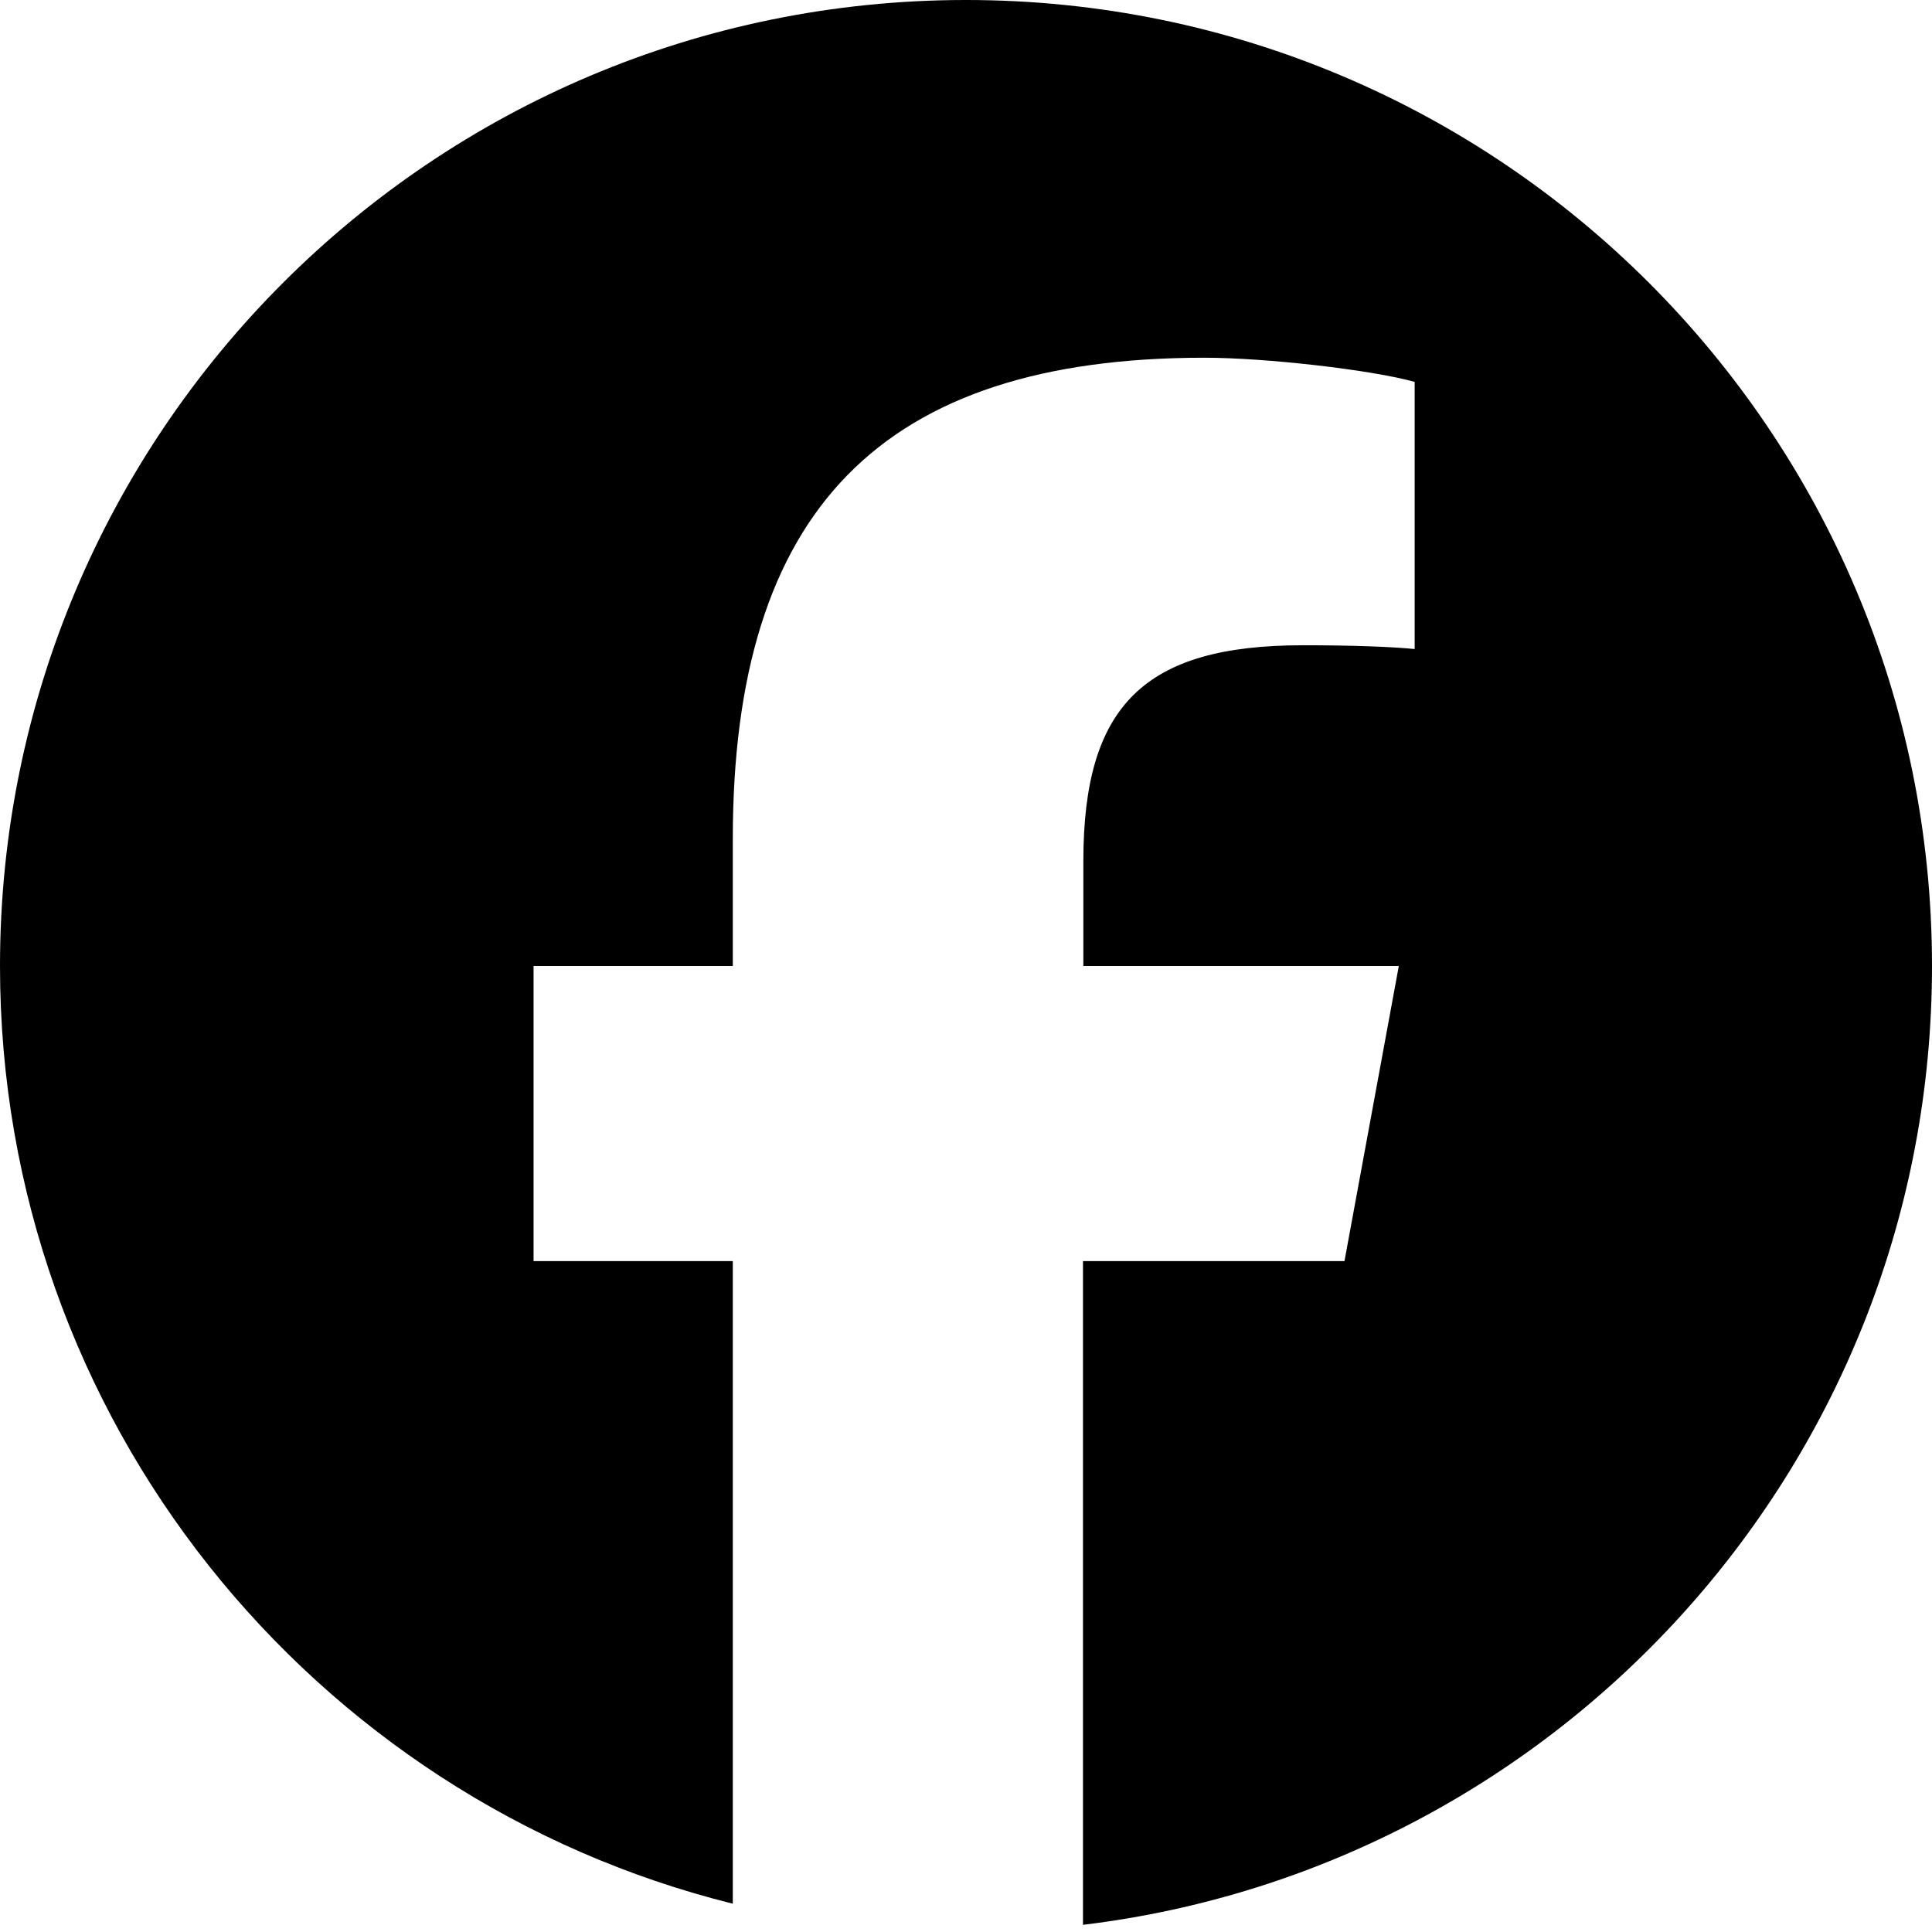
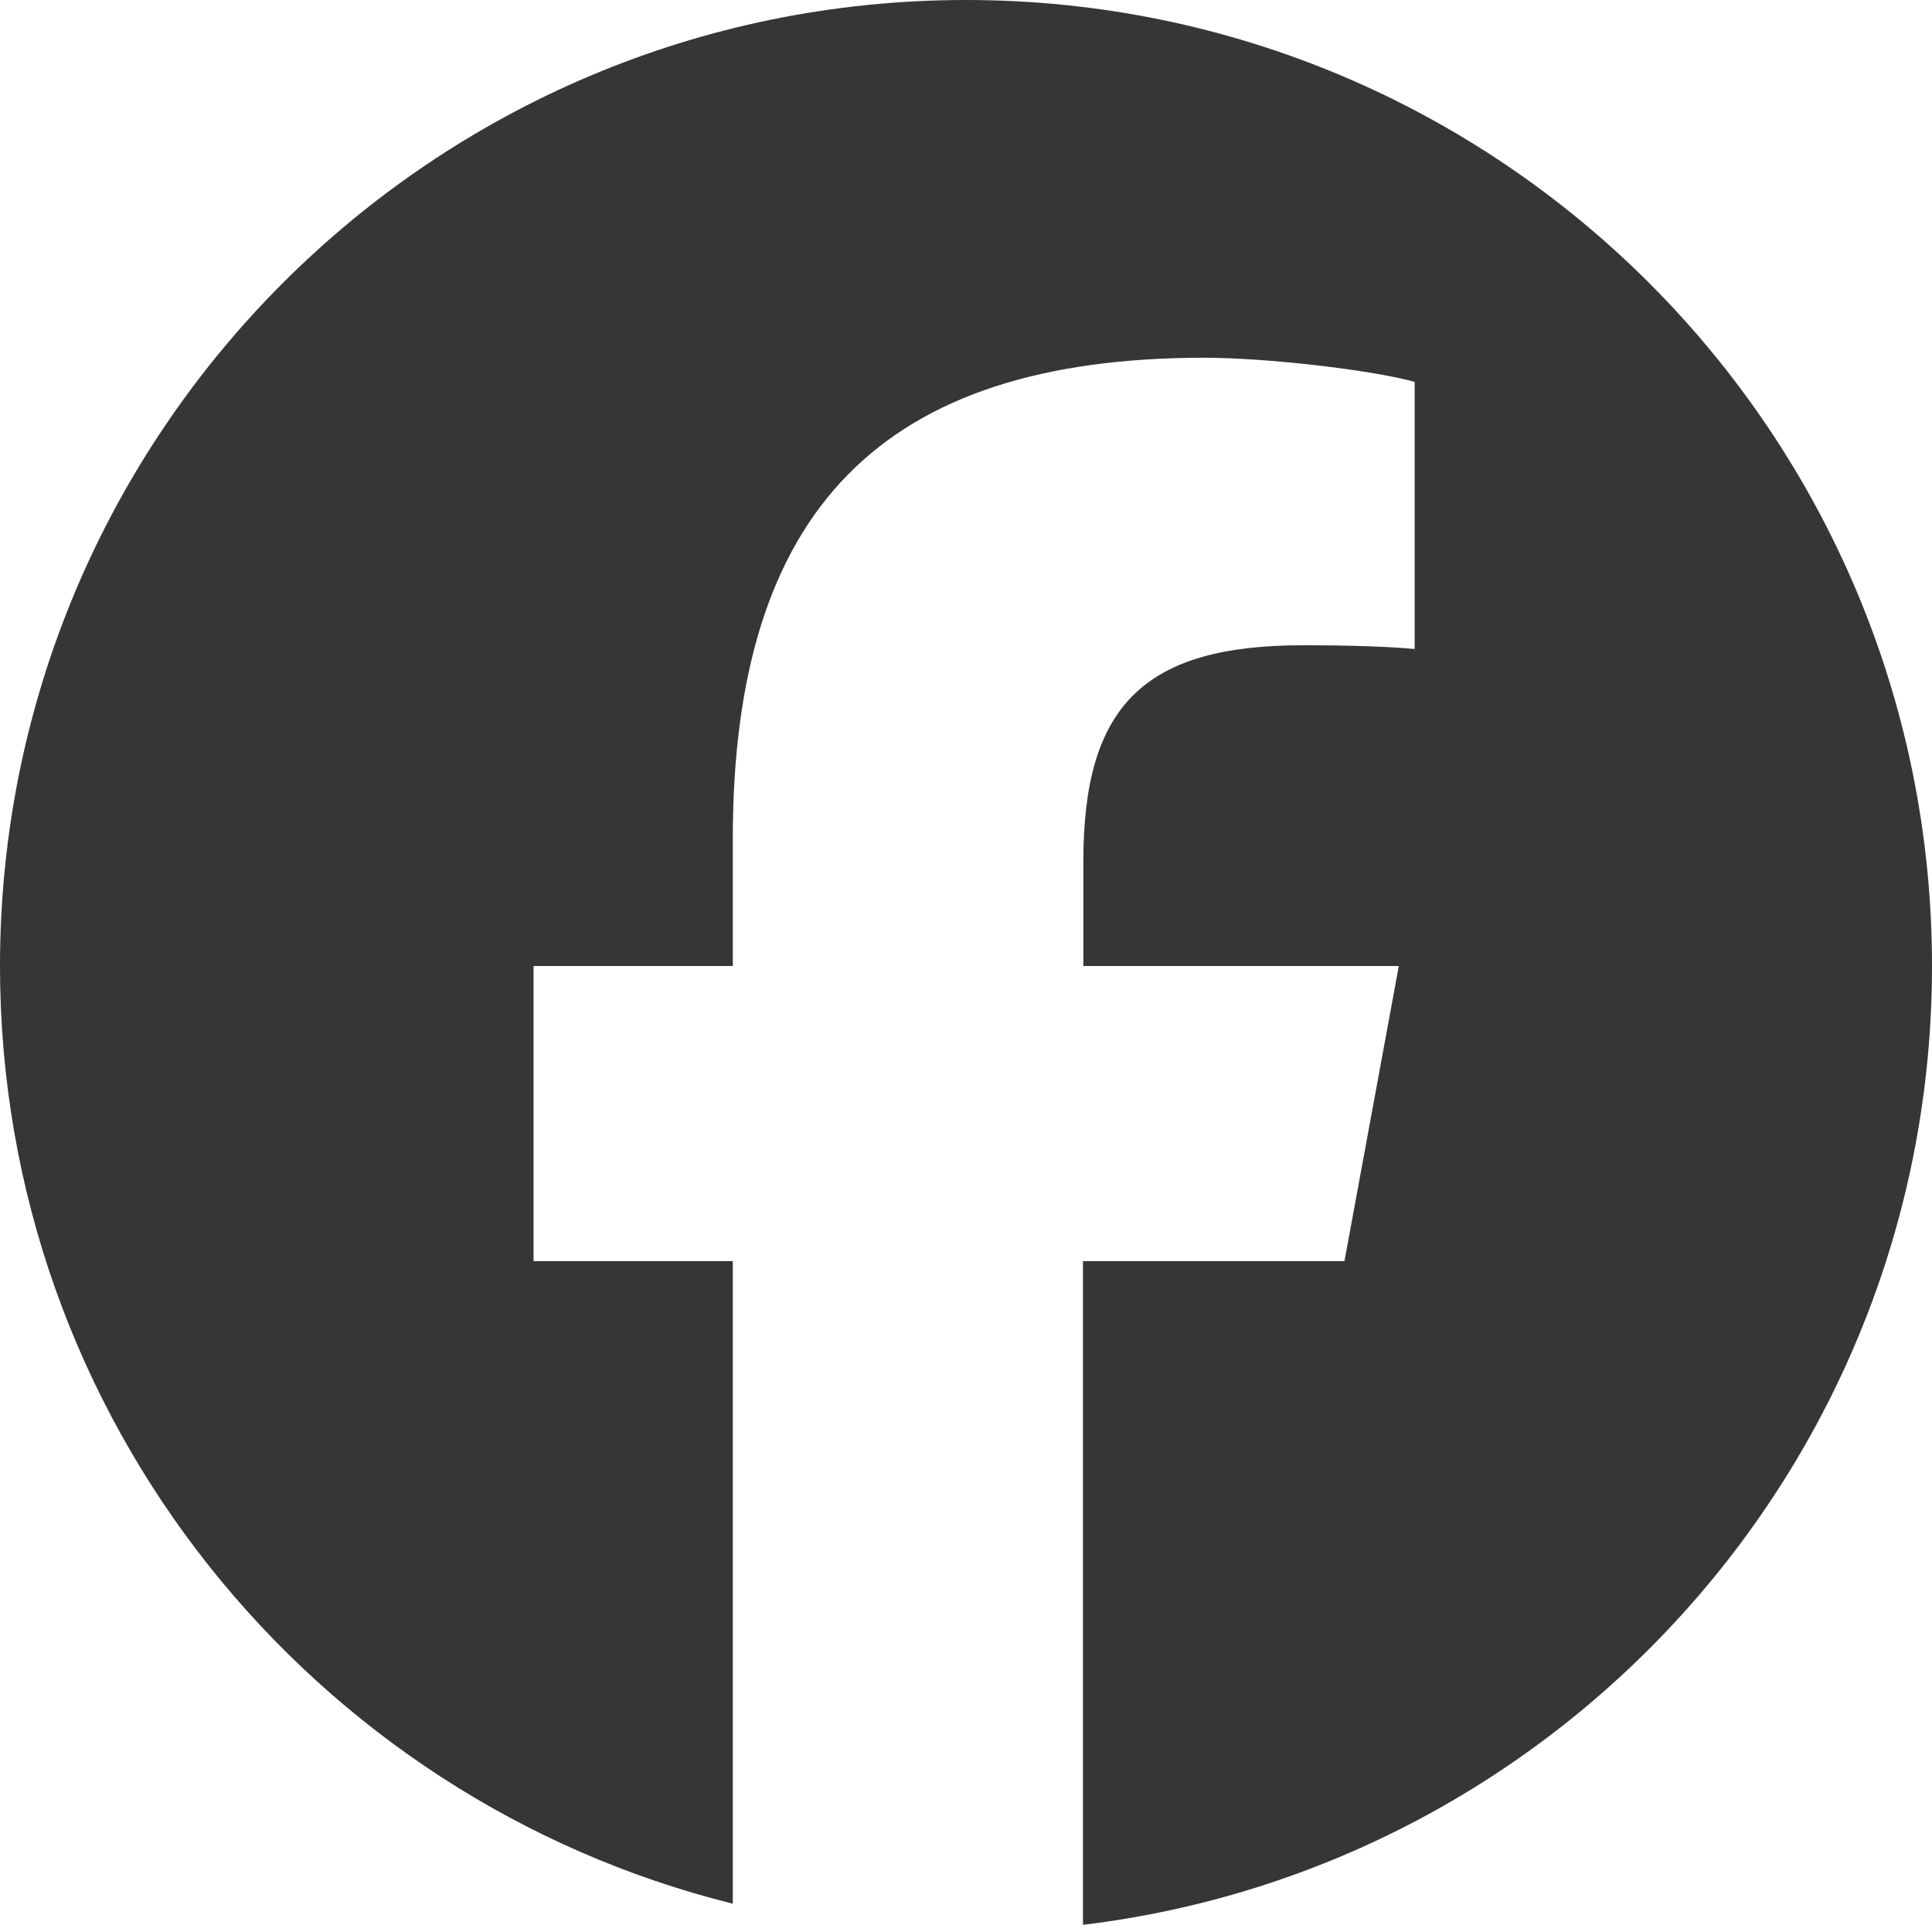
- <svg xmlns="http://www.w3.org/2000/svg" viewBox="0 0 512 512">
+ <svg xmlns="http://www.w3.org/2000/svg" viewBox="0 0 512 512" fill="#363636">
  <path d="M512 256C512 114.6 397.4 0 256 0S0 114.6 0 256C0 376 82.7 476.8 194.2 504.5V334.2H141.4V256h52.8V222.3c0-87.1 39.4-127.5 125-127.5c16.2 0 44.2 3.2 55.7 6.4V172c-6-.6-16.5-1-29.6-1c-42 0-58.2 15.9-58.2 57.2V256h83.6l-14.4 78.2H287V510.1C413.8 494.8 512 386.9 512 256h0z" />
</svg>
